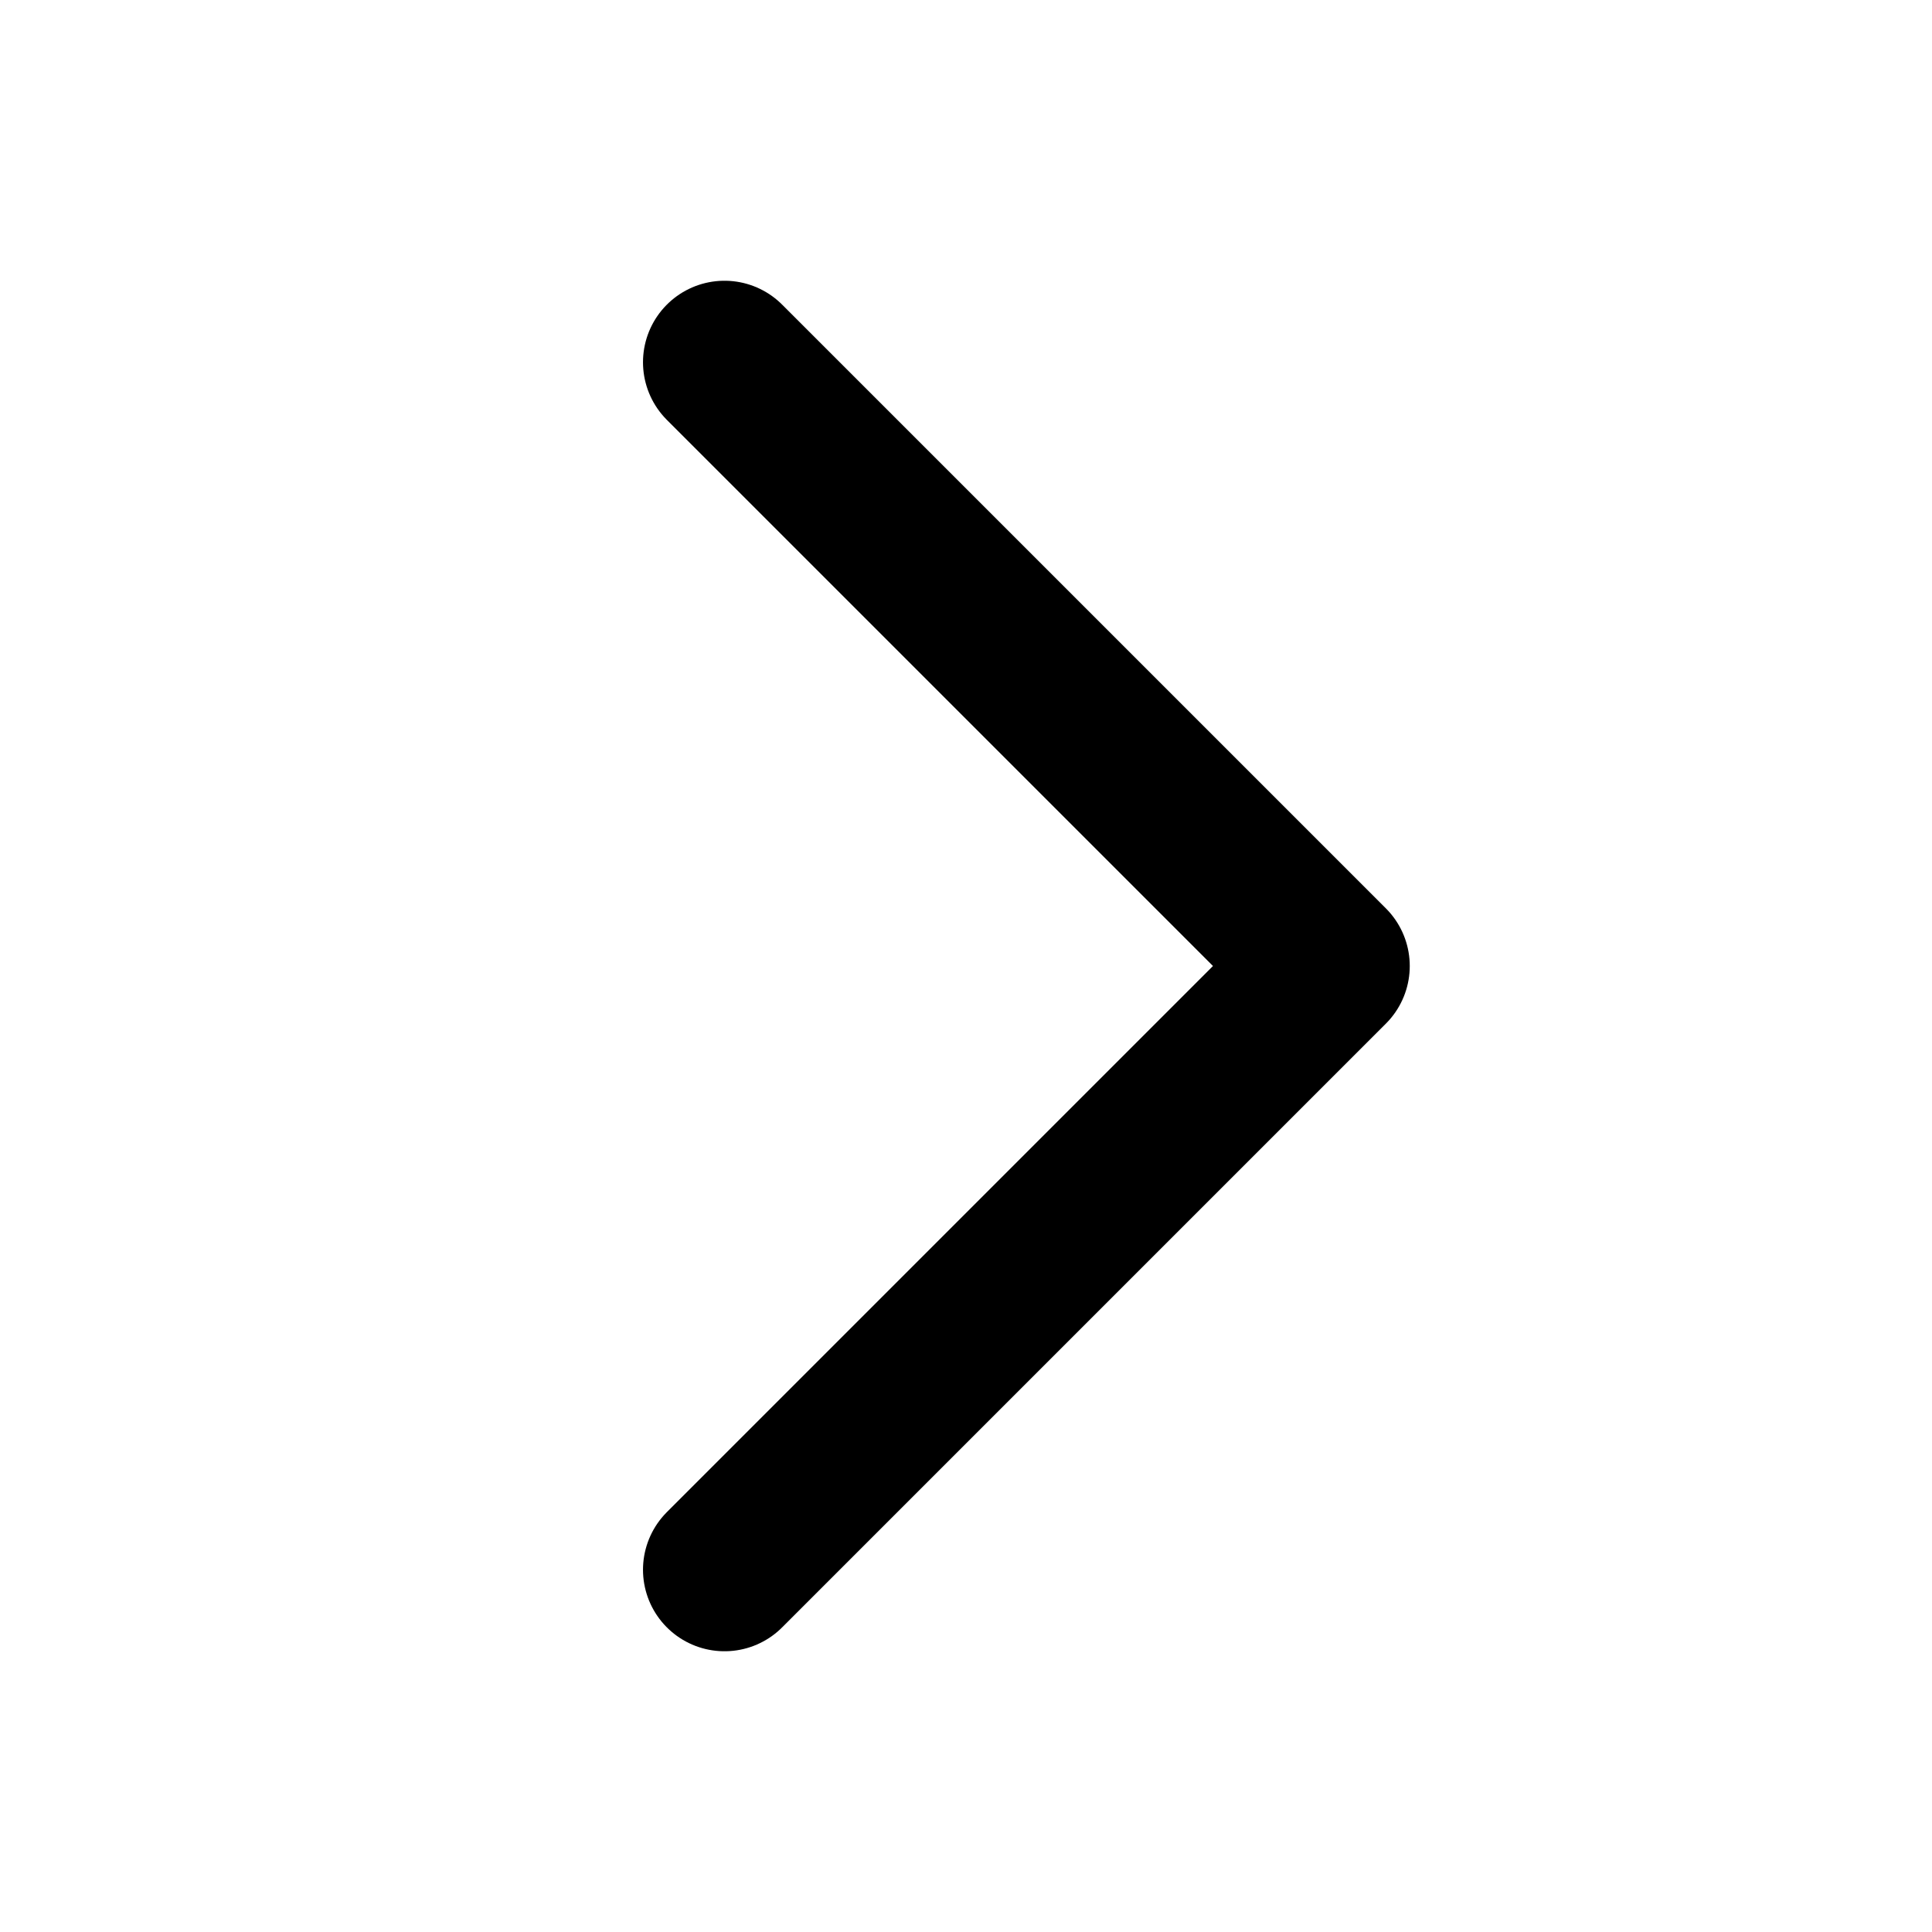
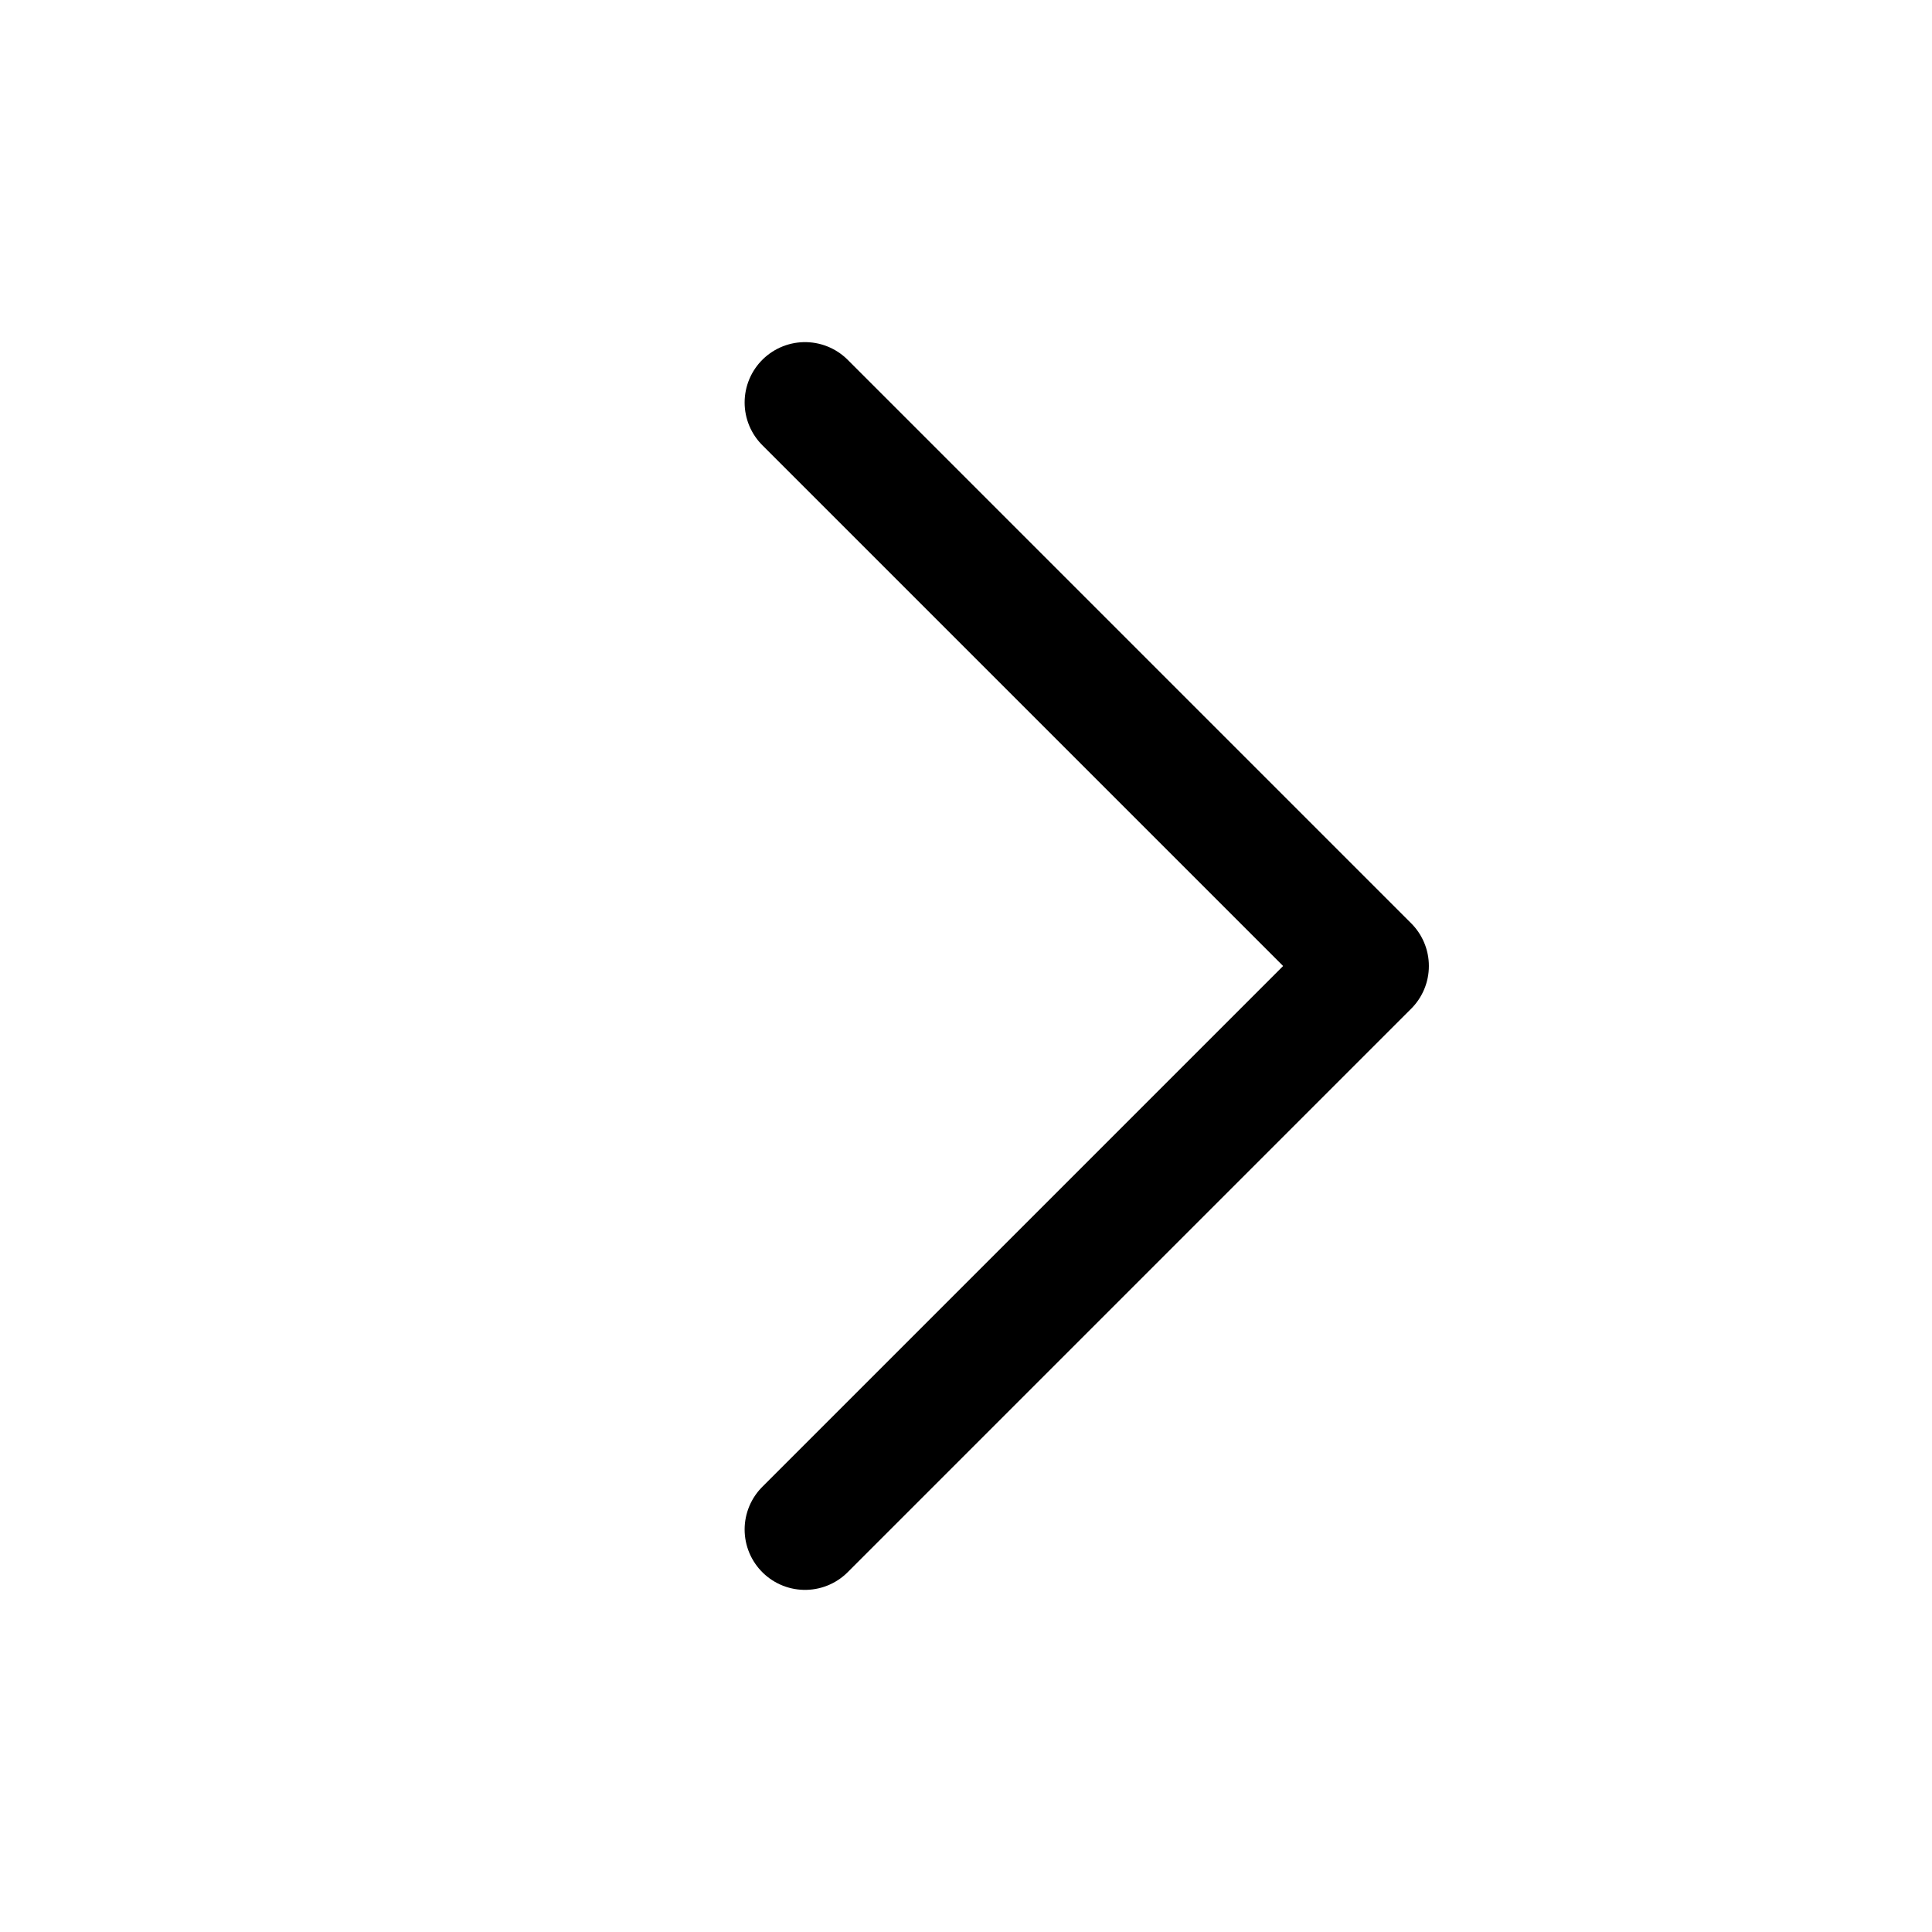
- <svg xmlns="http://www.w3.org/2000/svg" width="16" height="16" viewBox="0 0 16 16" fill="none" stroke="#000" stroke-width="1.35" stroke-linecap="round" stroke-linejoin="round">
-   <path d="m6 3 5 5-5 5" />
+ <svg xmlns="http://www.w3.org/2000/svg" width="24" height="24" viewBox="0 0 24 24" fill="none" stroke="#000" stroke-width="1.5" stroke-linecap="round" stroke-linejoin="round">
+   <path d="m10 5 7 7-7 7" />
</svg>
